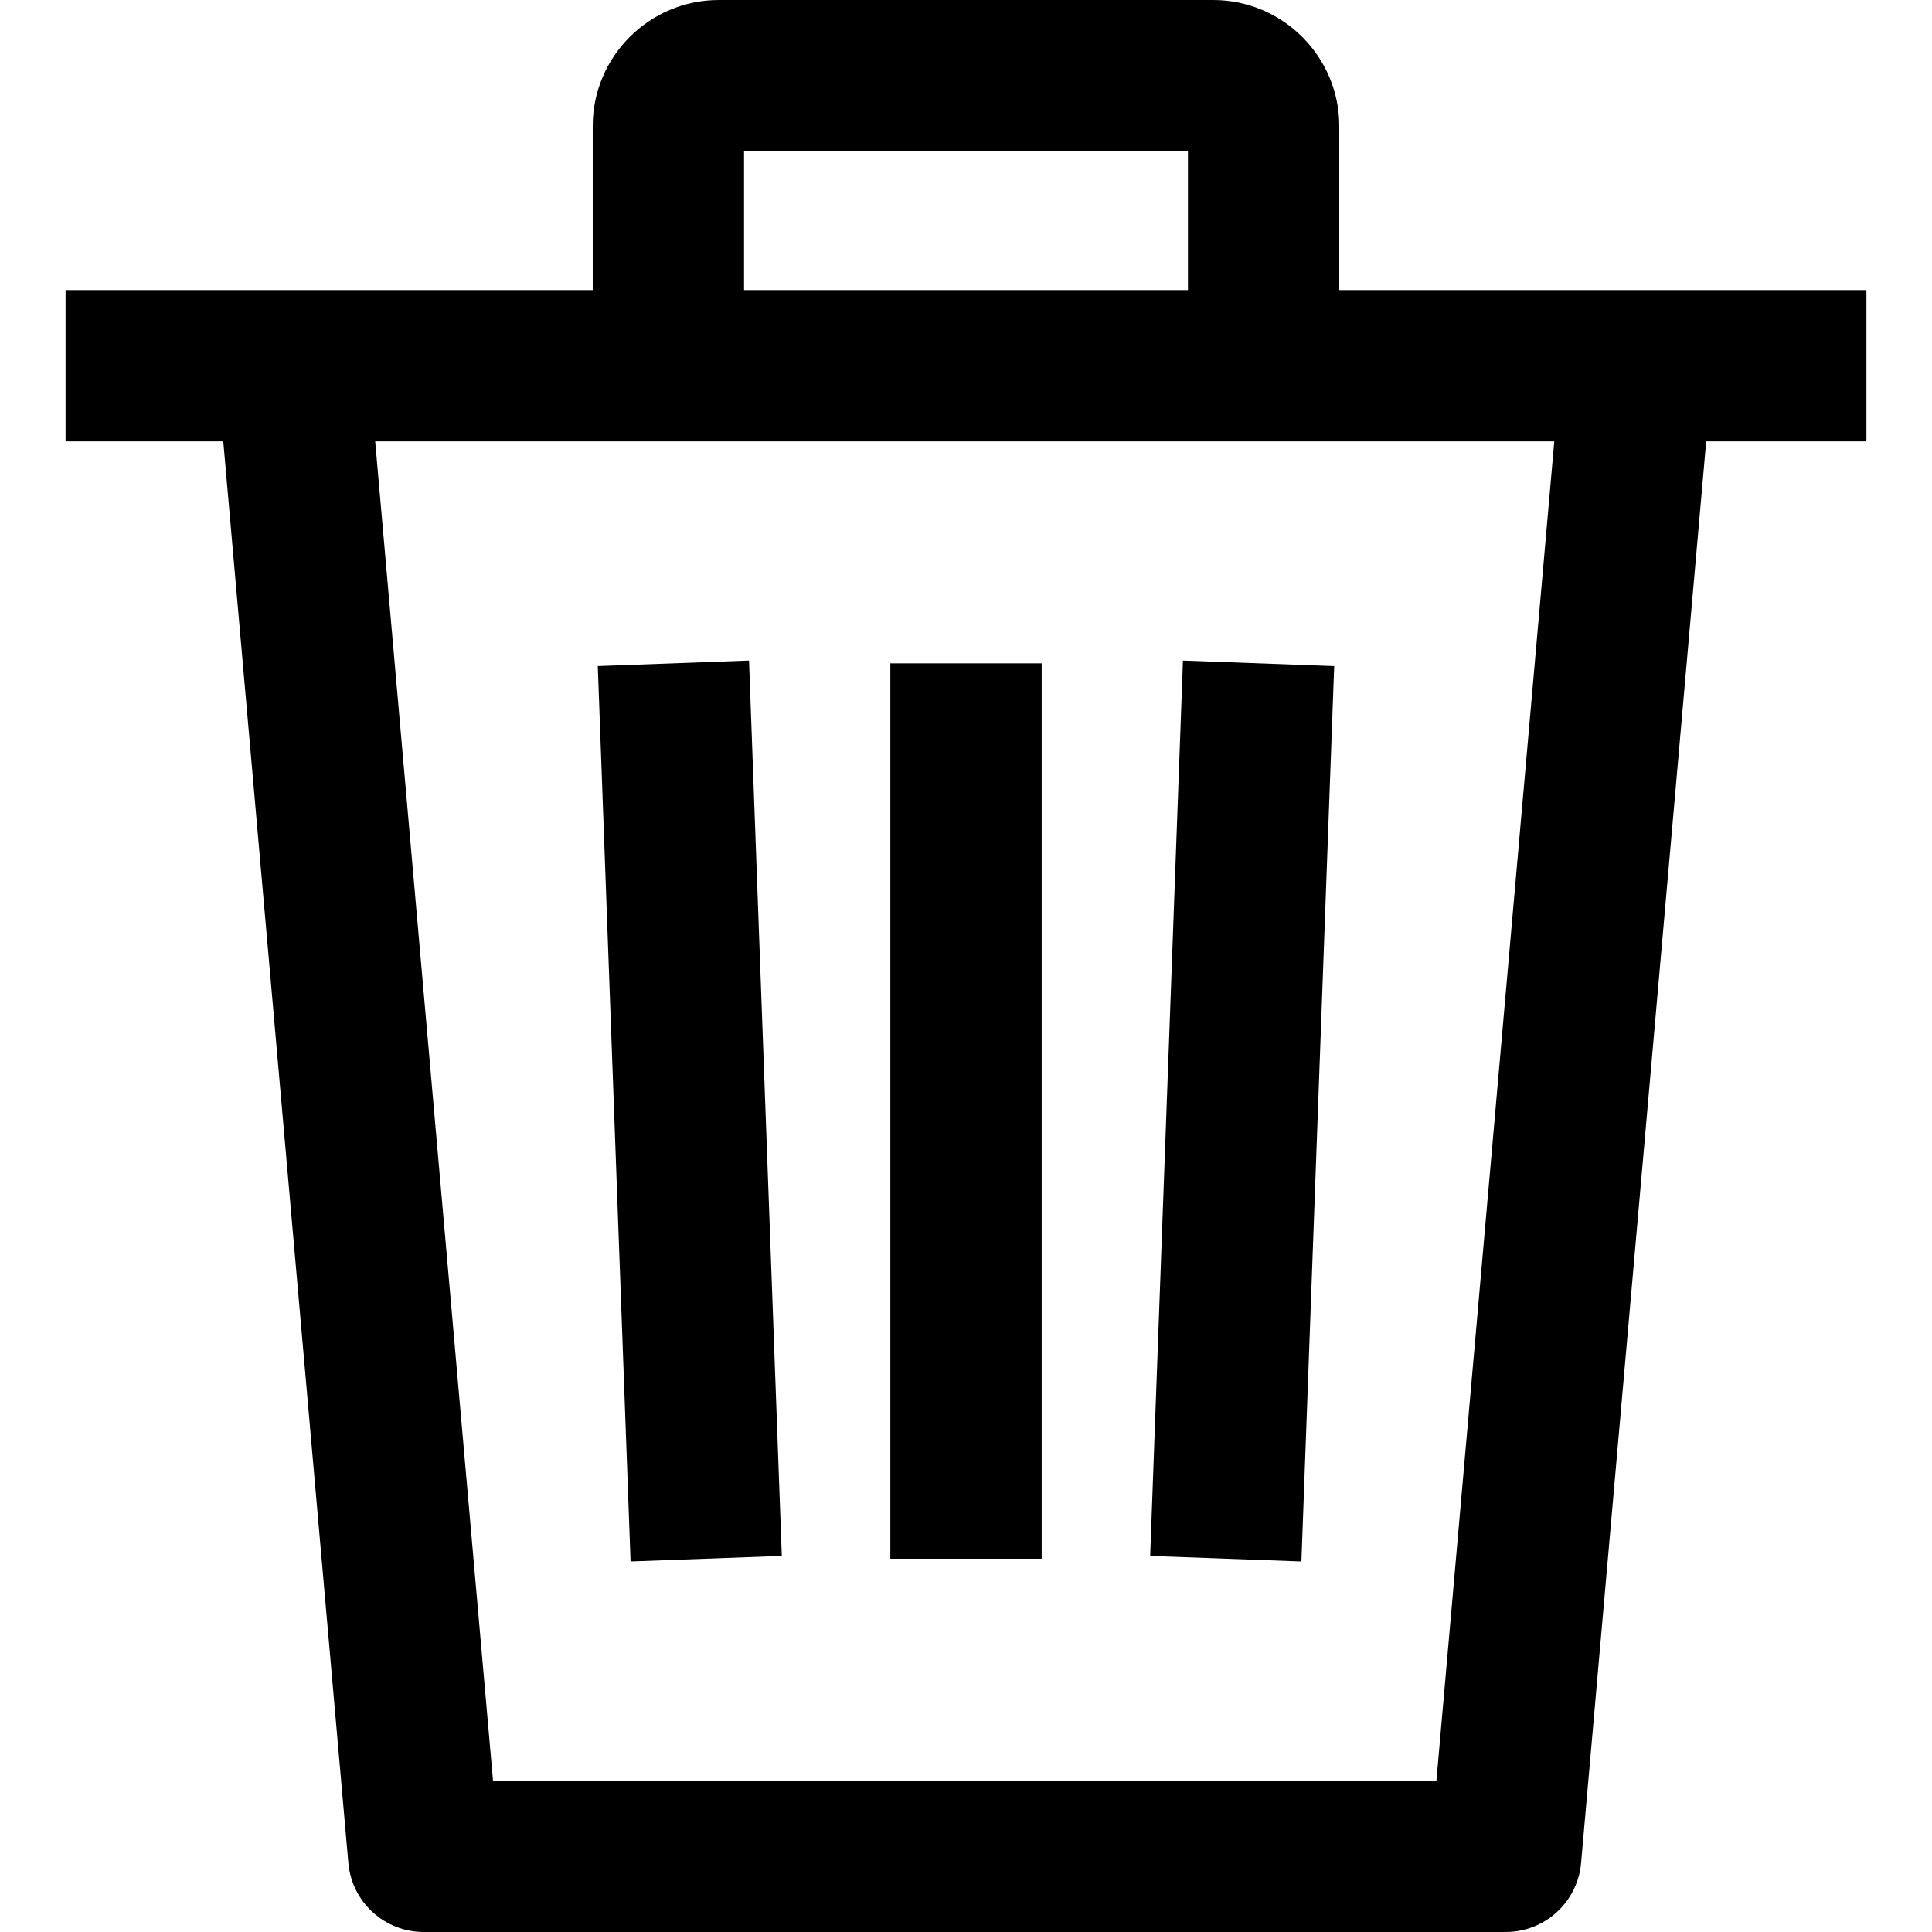
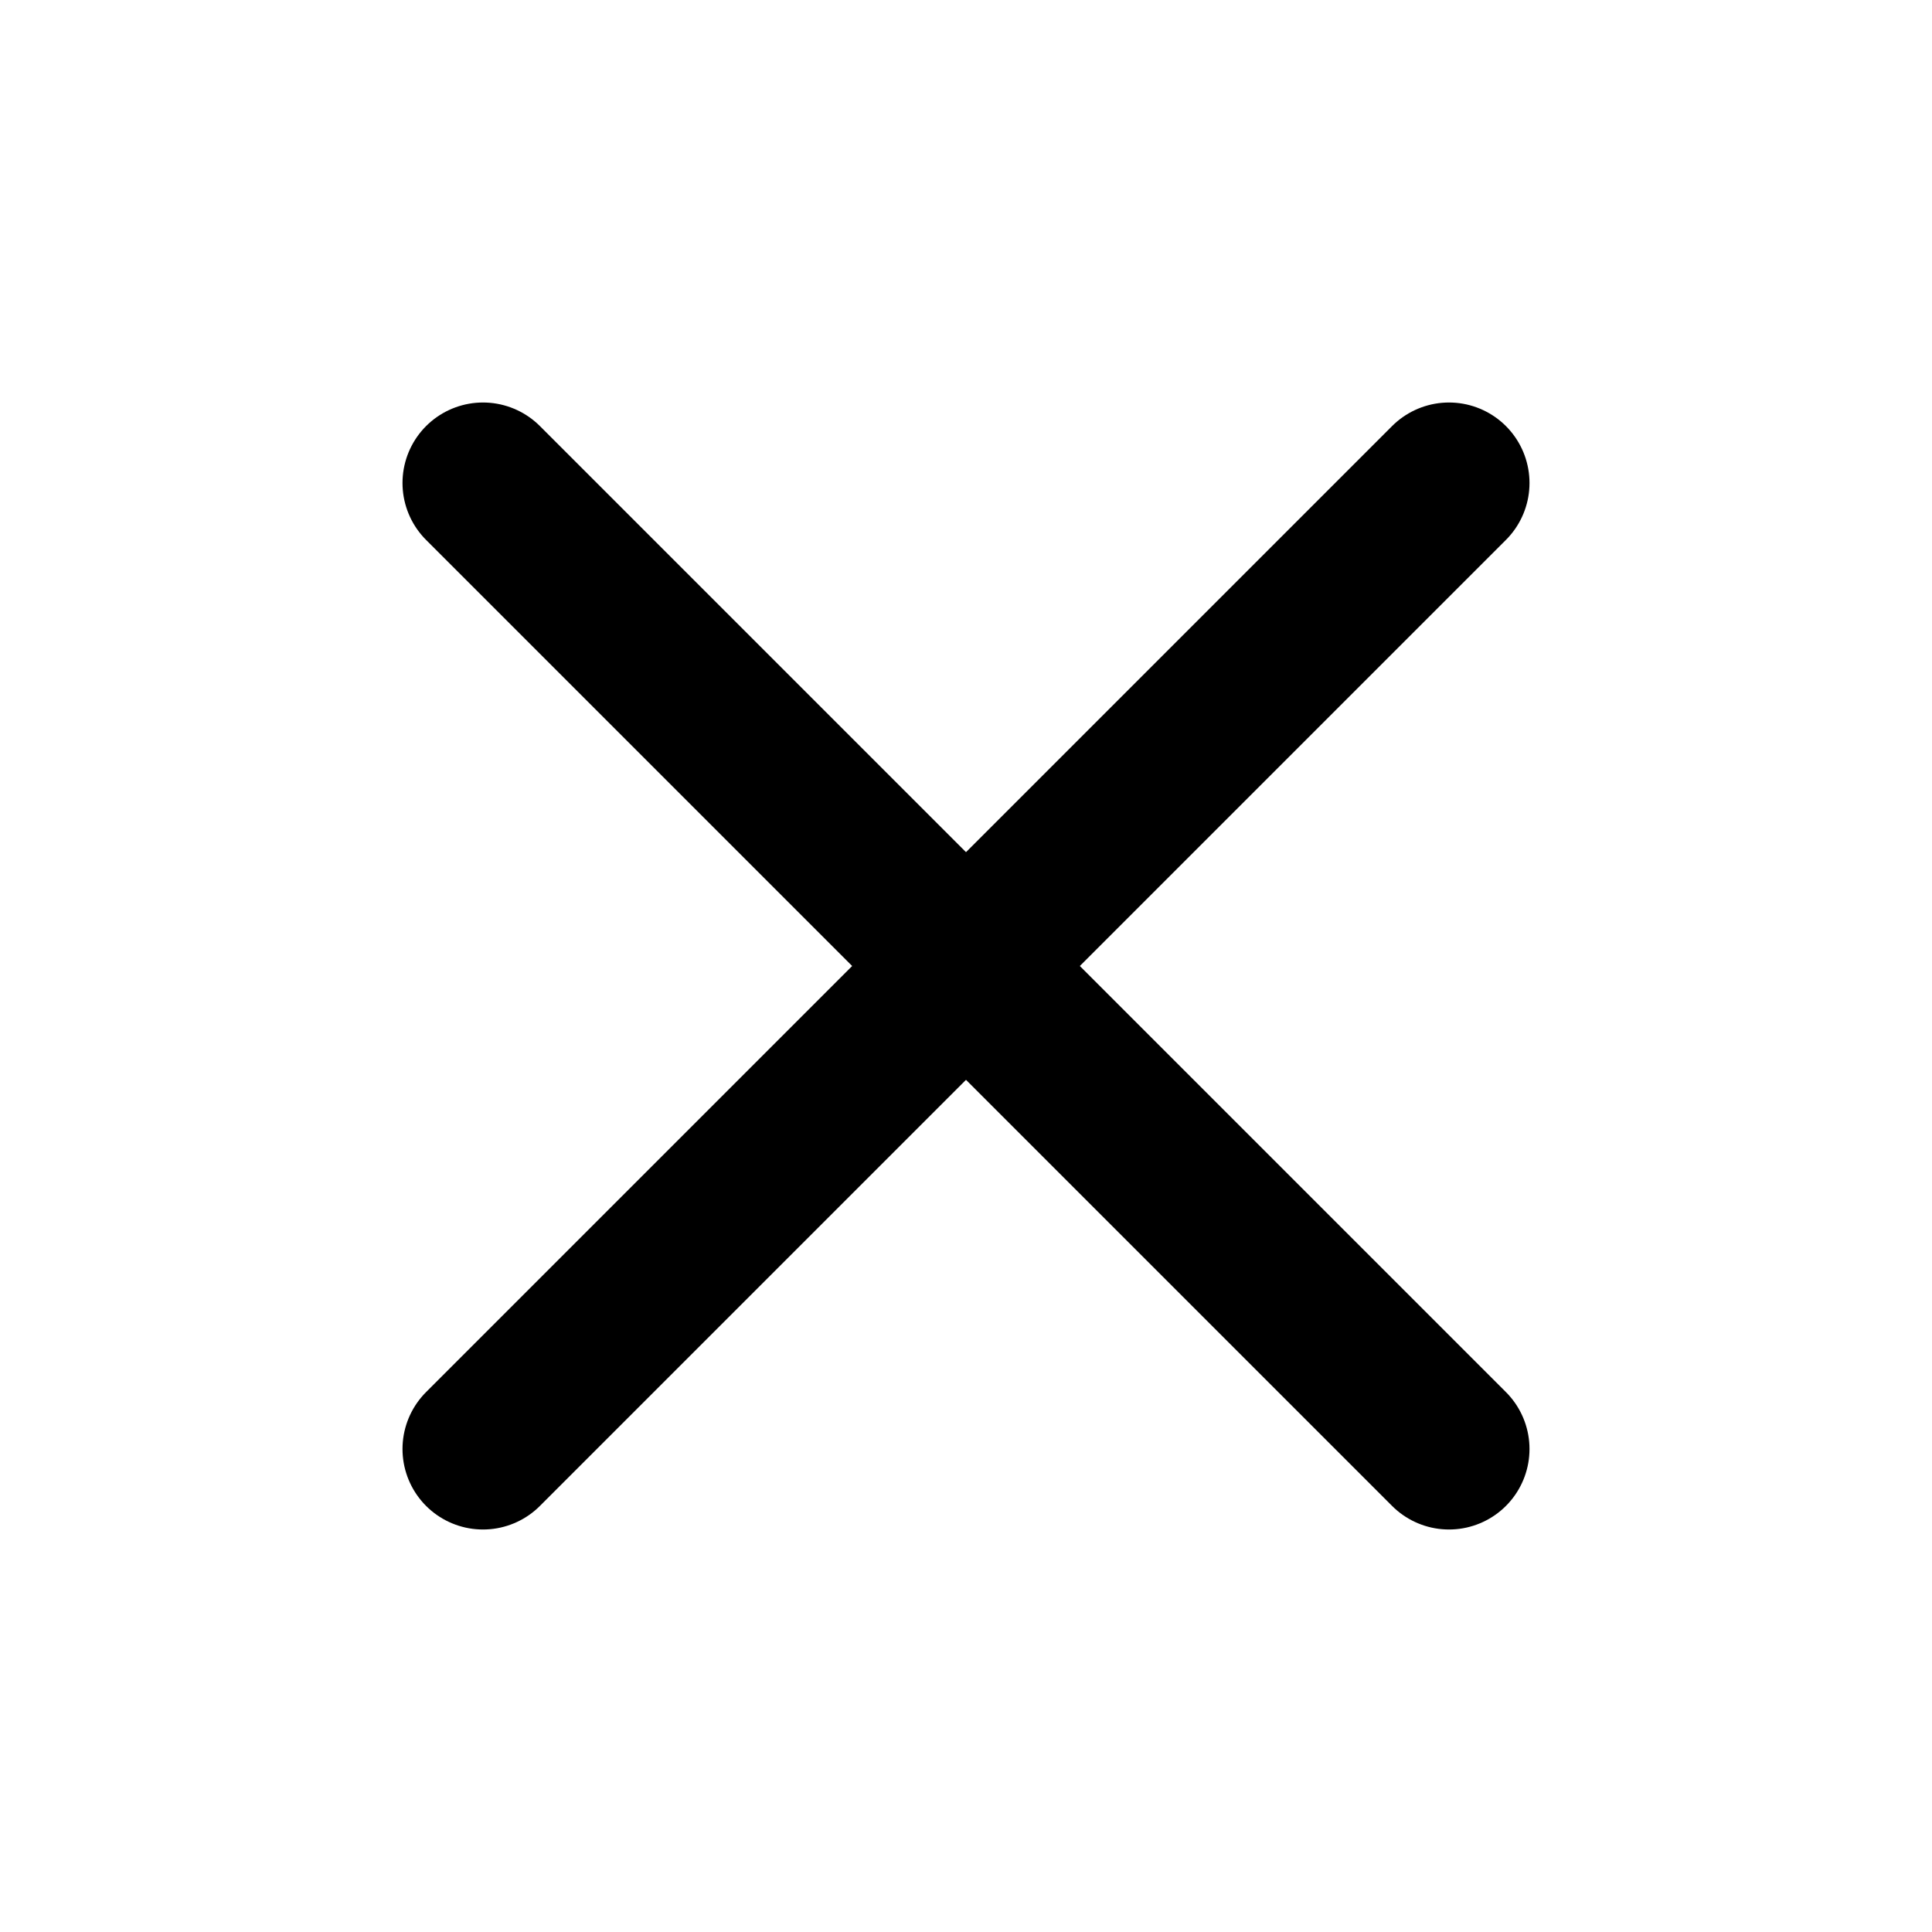
- <svg xmlns="http://www.w3.org/2000/svg" version="1.1" id="Capa_1" x="0px" y="0px" viewBox="0 0 512 512" style="enable-background:new 0 0 512 512;" xml:space="preserve">
-   <g>
-     <g>
-       <g>
-         <polygon points="353.574,176.526 313.496,175.056 304.807,412.34 344.885,413.804    " />
-         <rect x="235.948" y="175.791" width="40.104" height="237.285" />
-         <polygon points="207.186,412.334 198.497,175.049 158.419,176.52 167.109,413.804    " />
-         <path d="M17.379,76.867v40.104h41.789L92.32,493.706C93.229,504.059,101.899,512,112.292,512h286.74     c10.394,0,19.07-7.947,19.972-18.301l33.153-376.728h42.464V76.867H17.379z M380.665,471.896H130.654L99.426,116.971h312.474     L380.665,471.896z" />
-       </g>
-     </g>
-   </g>
-   <g>
-     <g>
-       <path d="M321.504,0H190.496c-18.428,0-33.42,14.992-33.42,33.42v63.499h40.104V40.104h117.64v56.815h40.104V33.42    C354.924,14.992,339.932,0,321.504,0z" />
-     </g>
-   </g>
-   <g>
- </g>
-   <g>
- </g>
-   <g>
- </g>
-   <g>
- </g>
-   <g>
- </g>
-   <g>
- </g>
-   <g>
- </g>
-   <g>
- </g>
-   <g>
- </g>
-   <g>
- </g>
-   <g>
- </g>
-   <g>
- </g>
-   <g>
- </g>
-   <g>
- </g>
-   <g>
- </g>
+ <svg xmlns="http://www.w3.org/2000/svg" width="24" height="24" viewBox="0 0 24 24" fill="none" stroke="currentColor" stroke-width="2" stroke-linecap="round" stroke-linejoin="round" class="feather feather-x">
+   <line x1="18" y1="6" x2="6" y2="18" />
+   <line x1="6" y1="6" x2="18" y2="18" />
</svg>
